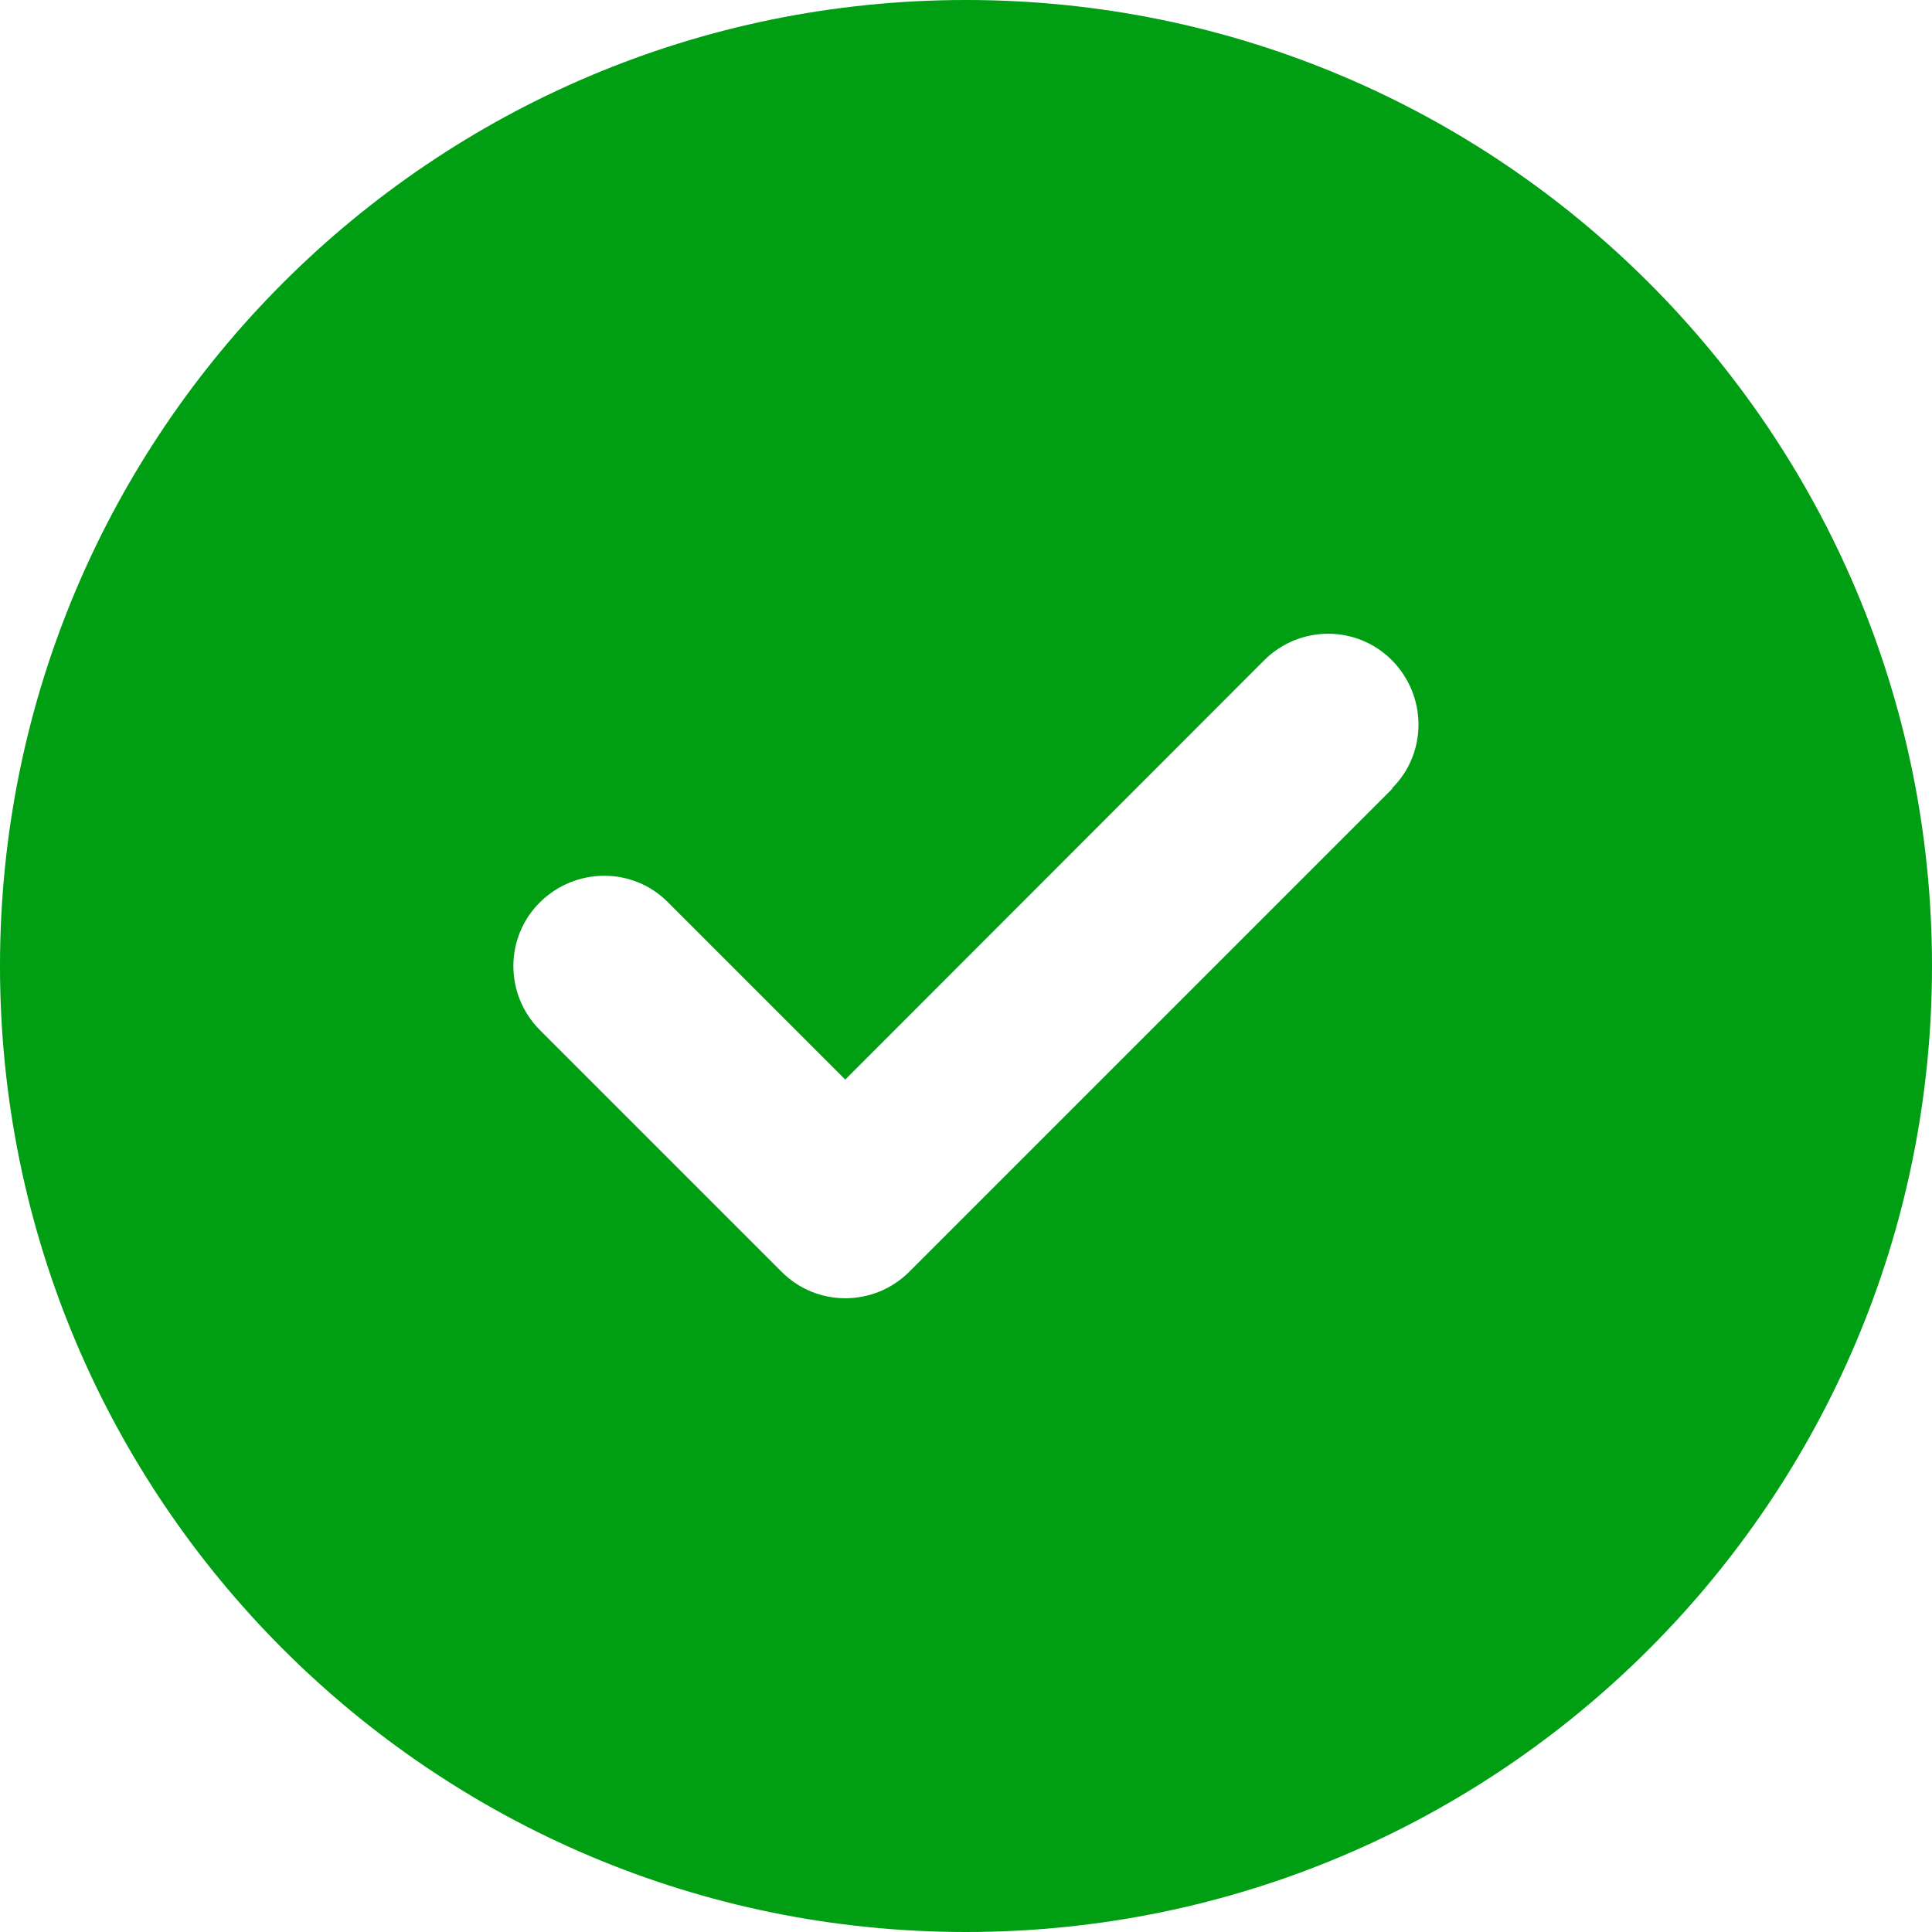
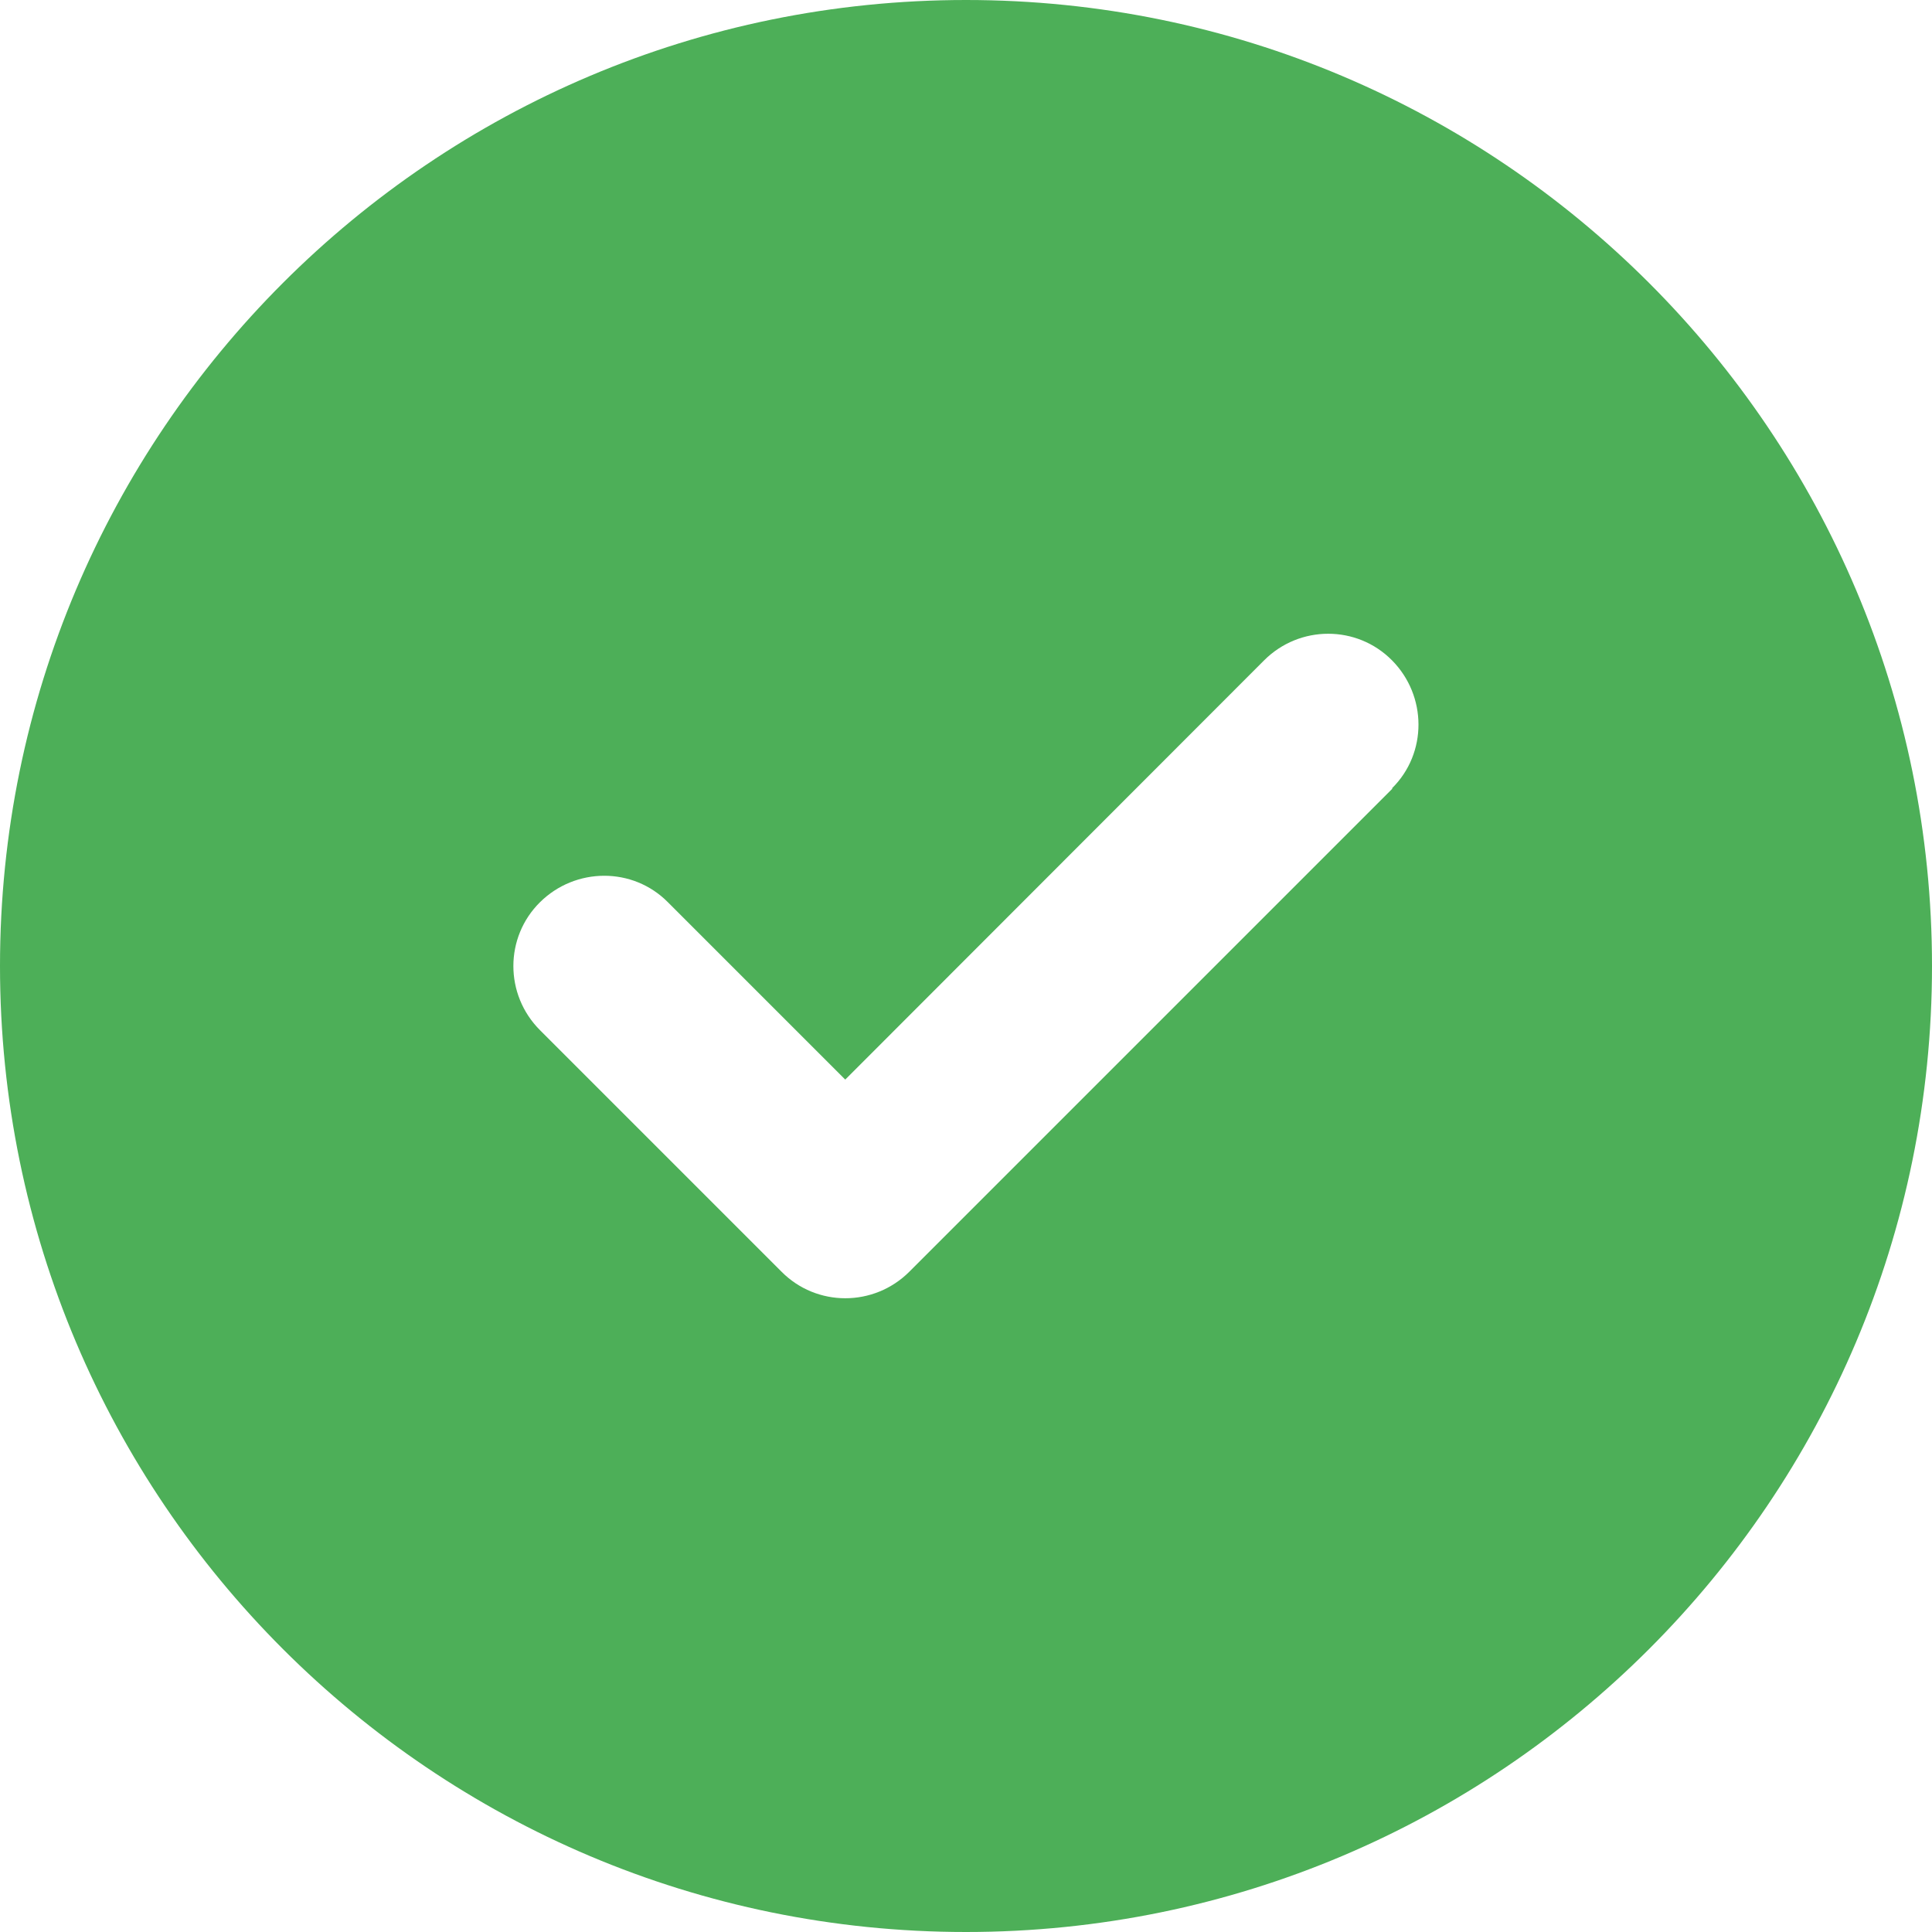
- <svg xmlns="http://www.w3.org/2000/svg" height="64" width="64" style="padding: 5" viewBox="0 0 512 512">
-   <path fill="#009e12" d="M256 512A256 256 0 1 0 256 0a256 256 0 1 0 0 512zM369 209L241 337c-9.4 9.4-24.6 9.4-33.9 0l-64-64c-9.4-9.4-9.4-24.6 0-33.9s24.6-9.4 33.9 0l47 47L335 175c9.4-9.4 24.6-9.4 33.9 0s9.4 24.6 0 33.9z" />
+ <svg xmlns="http://www.w3.org/2000/svg" style="padding:1em" viewBox="0 0 512 512">
+   <path fill="#4daf58" d="M256 512a256 256 0 1 0 0-512 256 256 0 1 0 0 512zm113-303L241 337c-9.4 9.4-24.6 9.4-33.9 0l-64-64c-9.4-9.4-9.4-24.6 0-33.9s24.6-9.4 33.9 0l47 47L335 175c9.4-9.4 24.6-9.4 33.9 0s9.4 24.6 0 33.9z" />
</svg>
